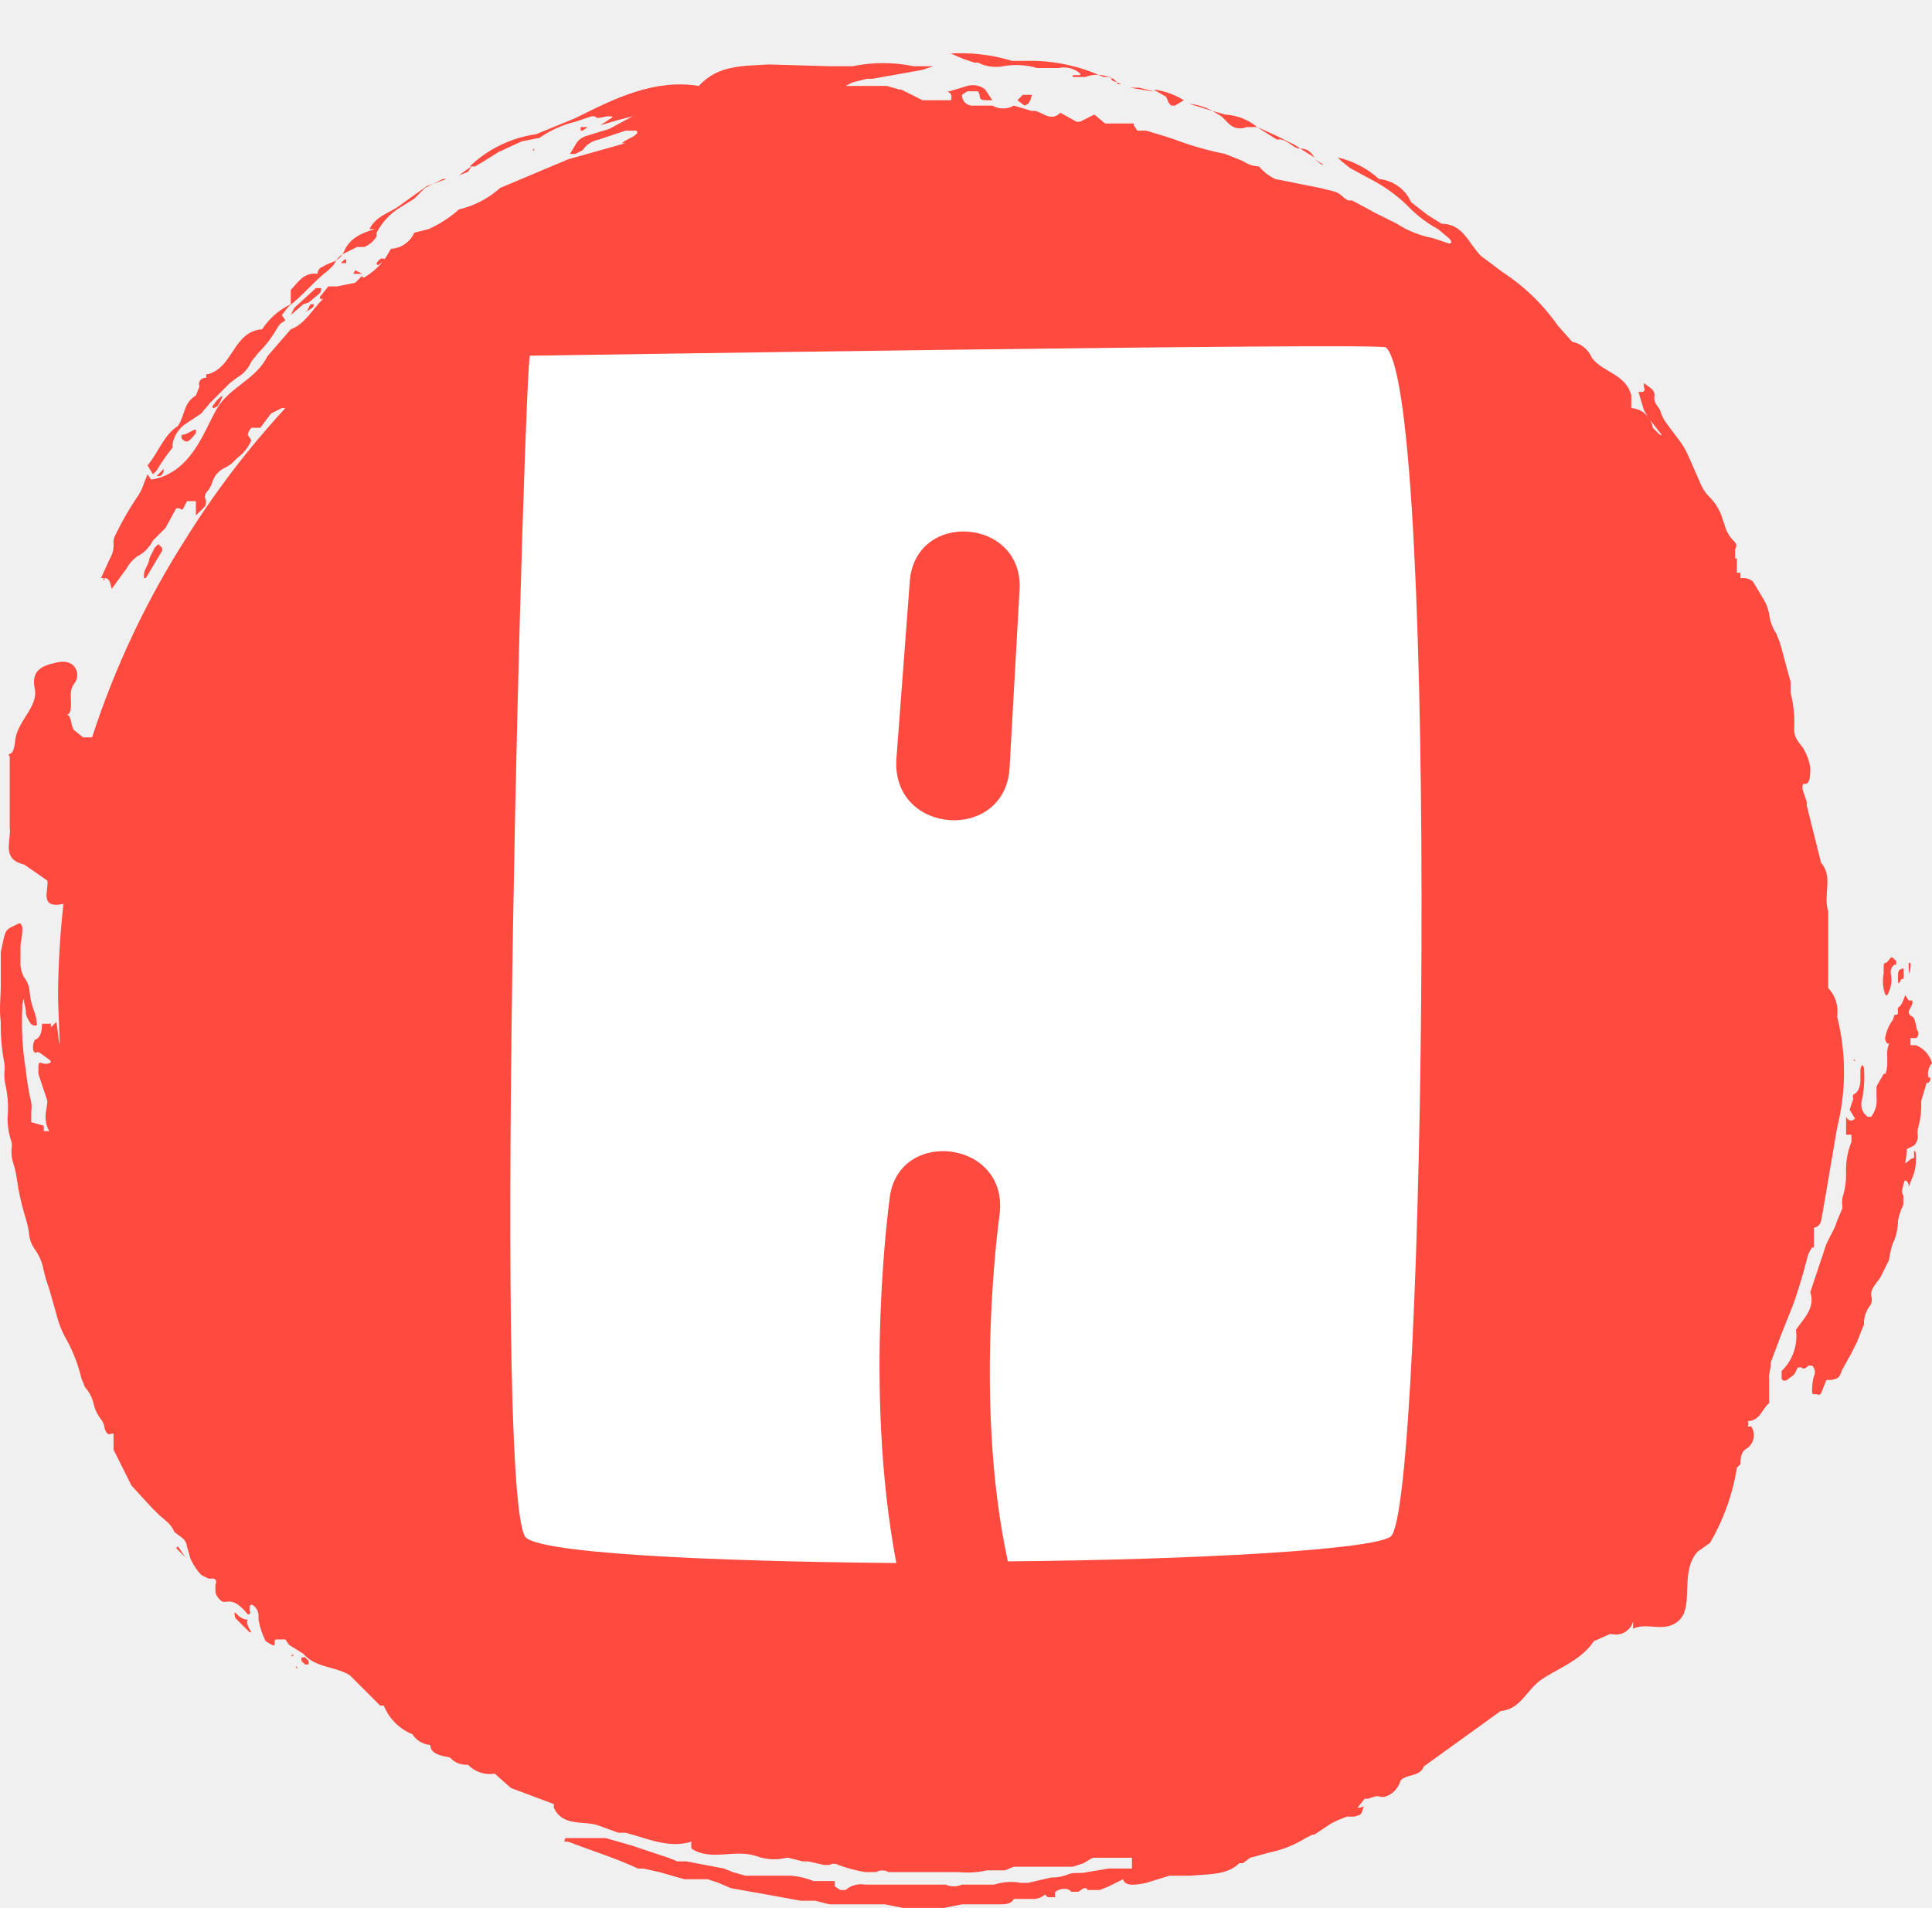
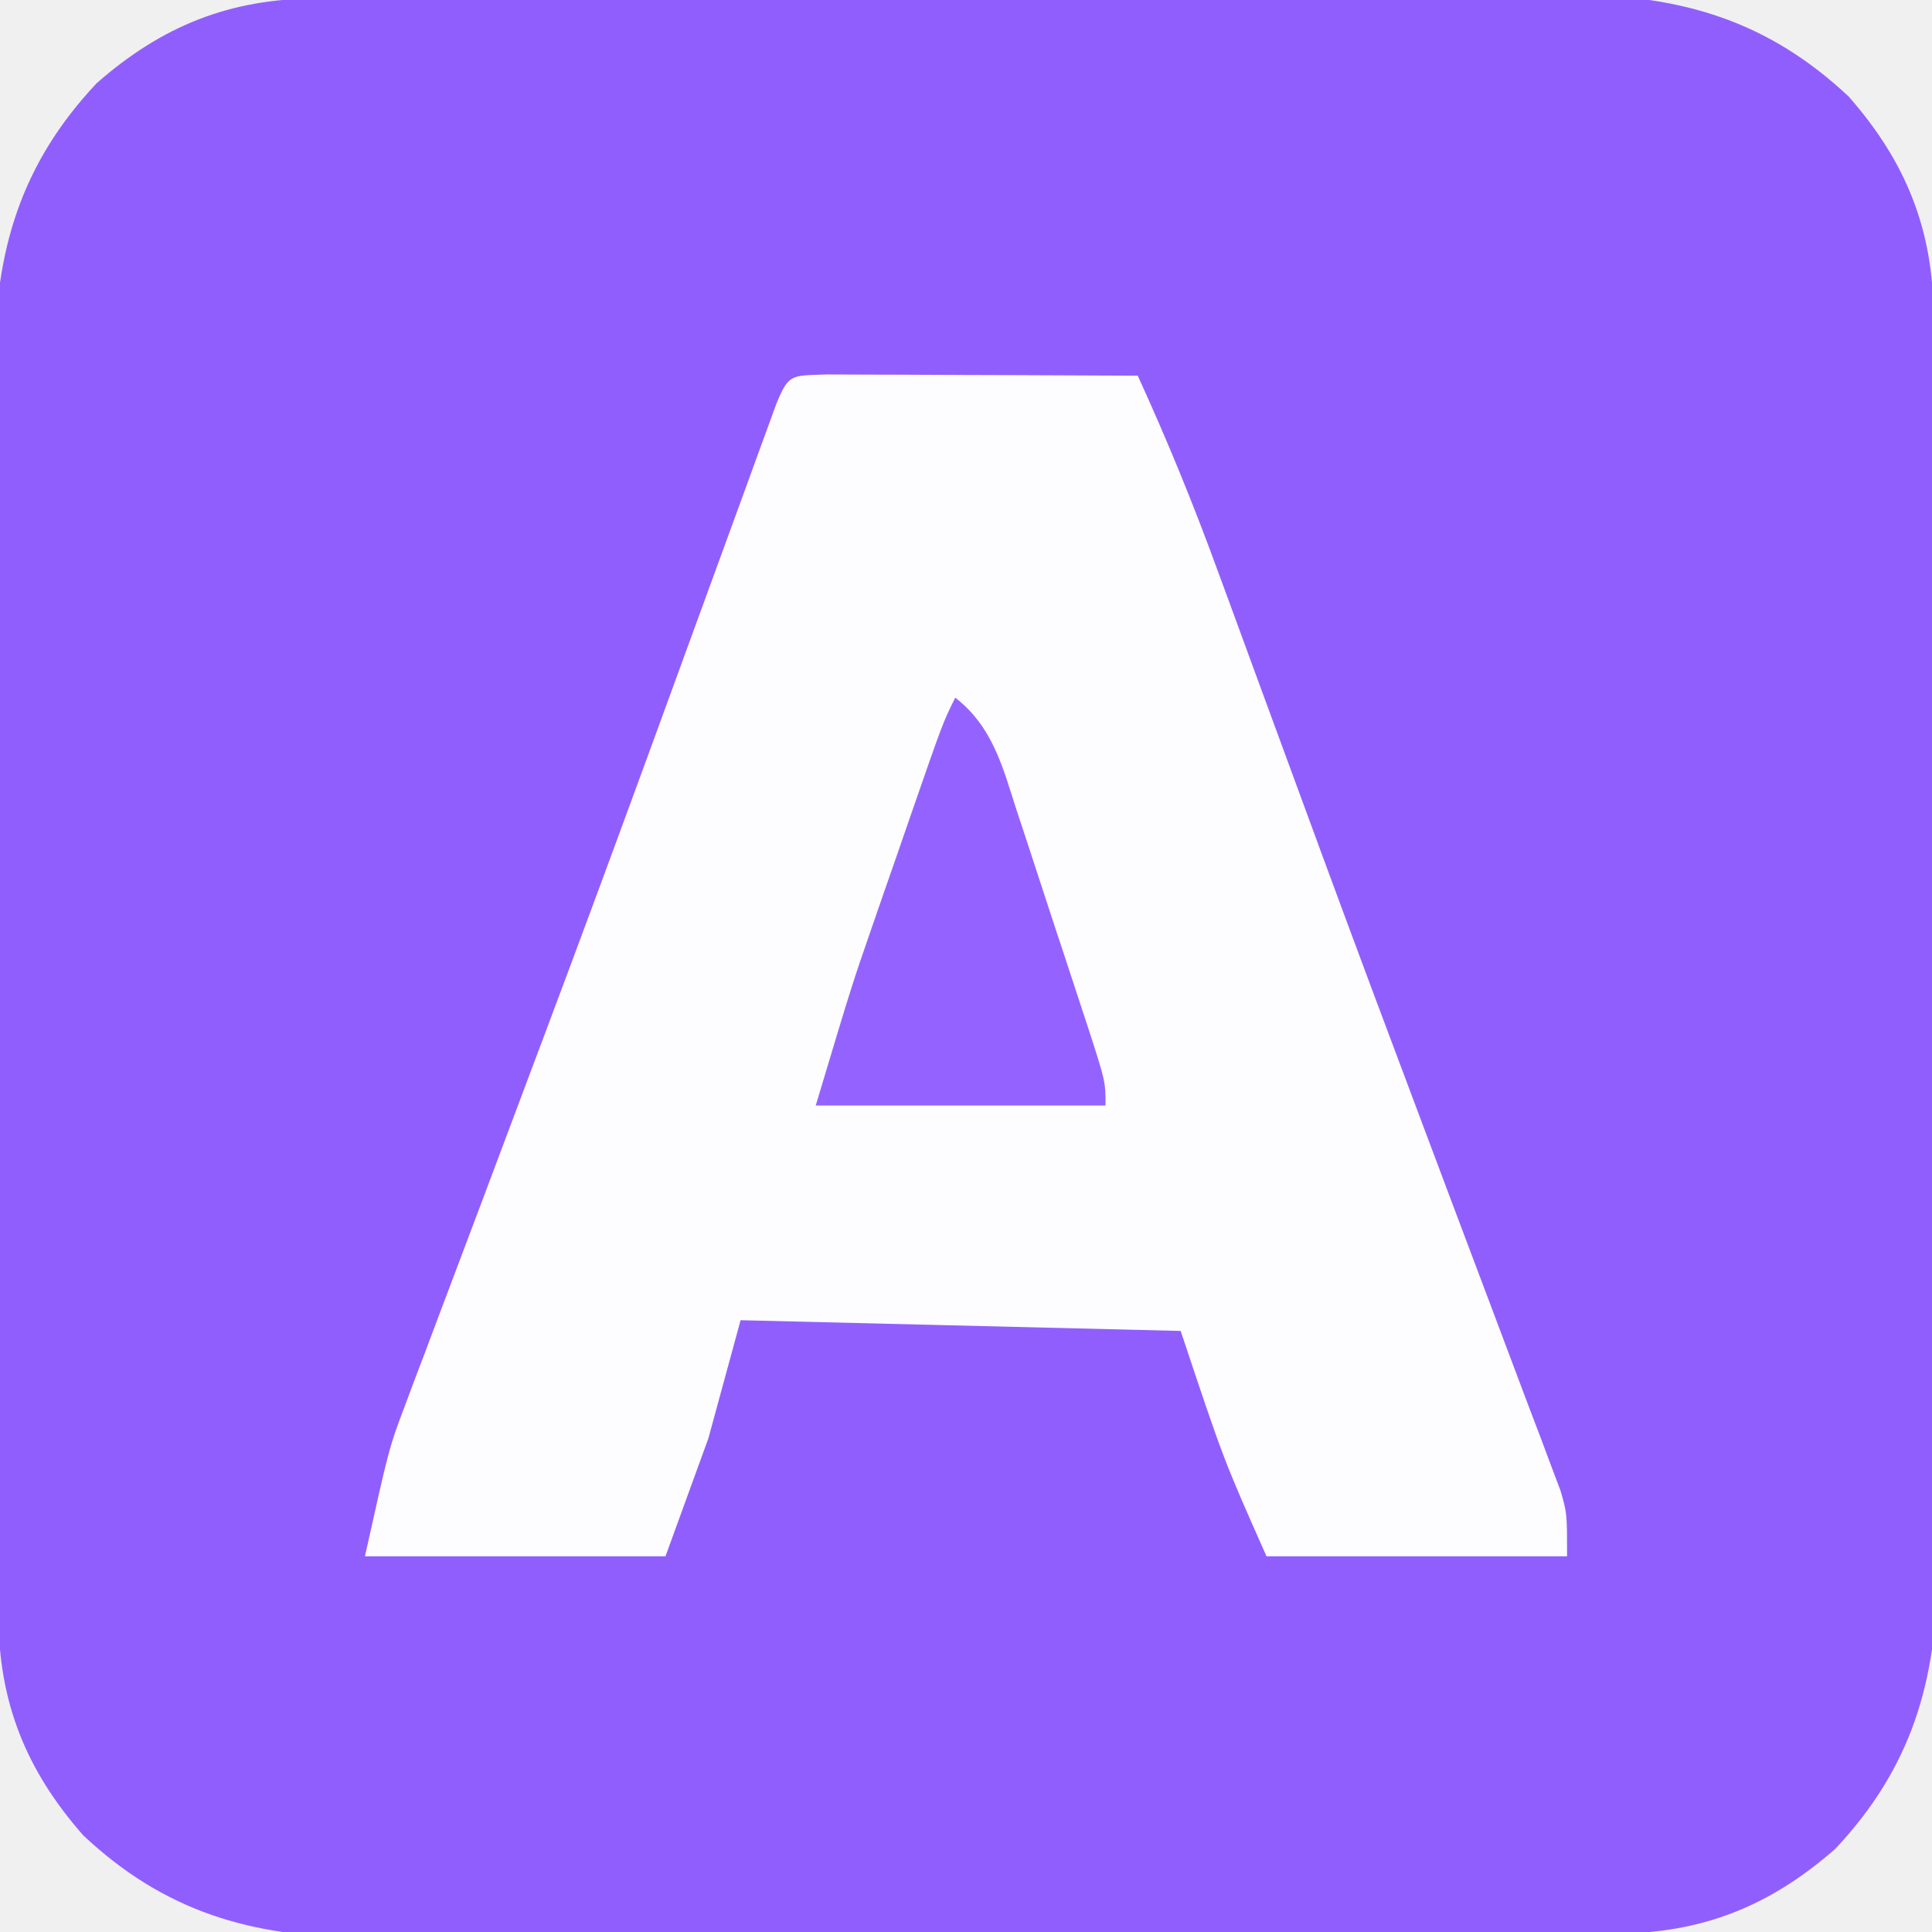
- <svg xmlns="http://www.w3.org/2000/svg" width="308.761" height="304.916" viewBox="0 0 106.008 104.687" class="css-1j8o68f" version="1.1" id="svg23">
-   <defs id="SvgjsDefs2684" />
-   <g id="SvgjsG2685" featurekey="rootContainer" transform="matrix(0.9820593,0,0,0.9820593,-0.05456052,0)" fill="#ff4a3f">
-     <g id="g17">
-       <path d="M19.8 15.3h.5l-.4-.2zm.5.1zm.8-.7c0 .1 0 .1.1.1l.4-.3c-.2-.1-.3-.1-.5.2zm.4-.2zm-4.1 2.3zm-.2.6l.3-.2c.1-.1.1-.2.1-.2h-.2l-.2.4c-.1-.1-.1 0 0 0zm2.2-2.9h-.1l-.2.2h.3zm-2.1 2.4l.6-.5c.1-.1.1-.2.1-.3h-.3l-1.2 1.1-.2.4.7-.6zm-1.1.8z" id="path3" />
-       <path d="M9.7 25v-.2a1.7 1.7 0 0 1 .7-1.1l.9-.6.5-.6.7-.7.4-.4.4-.3a1.9 1.9 0 0 0 .8-.9l.4-.5a5.9 5.9 0 0 0 1-1.3l.2-.3.3-.2-.2-.3.4-.5c.8-.6 1.4-1.4 2.2-2l.3-.3a1.4 1.4 0 0 1 .5-.6l.8-.4h.4a1.4 1.4 0 0 0 .7-.6V13a3.5 3.5 0 0 1 1.3-1.4l.8-.5.2-.2.4-.4 1-.5h.2l-1.1.4-1.4 1c-.6.5-1.4.6-1.8 1.4h.3c-.7.2-1.4.5-1.7 1.2s-.8.6-1.2.9a.4.4 0 0 0-.3.4c-.8-.1-1.1.5-1.5.9v.8a3.9 3.9 0 0 0-1.6 1.4c-1.6.1-1.6 2.1-3 2.5h-.1a.2.2 0 0 0 0 .2c-.3 0-.5.2-.4.5l-.2.5c-.7.4-.6 1.1-1 1.7-.8.5-1.1 1.5-1.7 2.2l.3.5.2-.2a11.6 11.6 0 0 1 .9-1.3zM53.9 3.3l.6.2h.2a2.2 2.2 0 0 0 1.4.2 4.1 4.1 0 0 1 1.9.1h1.2a1.4 1.4 0 0 1 1.2.3.1.1 0 0 1 0 .1H60a.1.1 0 0 0 0 .1h.7a1.8 1.8 0 0 1 1.3 0c.2 0 .1.1.2.2l.5.2h-.2c-.2-.4-.5-.4-.8-.4a9.7 9.7 0 0 0-4.3-.9h-.8A9.8 9.8 0 0 0 53 3h.2zm7.3 3.1zM50.3 4.7zm10.9 1.7h.2-.2zM19 14.7zm32.1-10zm17.6 2.2a.9.9 0 0 0 1 .2h.6a3.1 3.1 0 0 0-1.8-.7l-.7-.2.5.3zm-3.4-1.3c0 .1.1.2.2.3h.2l.5-.3a4.2 4.2 0 0 0-1.7-.6l.7.4zm7.4 2.7l.8.5c-.2-.3-.4-.5-.8-.5z" id="path5" />
-       <path d="M99 76.1l.6-1.6.6-1.5c.2-.5.6-1.8.8-2.6a1.7 1.7 0 0 1 .3-.7h.1v-1.1c.5-.1.4-.6.5-.9l.8-4.7a12.7 12.7 0 0 0 0-6.2 1.9 1.9 0 0 0-.5-1.6v-4.3c-.3-.9.3-1.9-.4-2.7L101 45a.4.4 0 0 0 0-.2l-.2-.6a.5.5 0 0 1 0-.4h.1c.3 0 .3-.5.3-.9a3 3 0 0 0-.4-1.1l-.3-.4a1.1 1.1 0 0 1-.2-.7 6.7 6.7 0 0 0-.2-2v-.6c-.2-.7-.4-1.5-.6-2.2l-.2-.5a2.5 2.5 0 0 1-.4-1.1 2.5 2.5 0 0 0-.3-.8l-.6-1a.8.8 0 0 0-.6-.2h-.1V32h-.2v-.8H97V31a.4.4 0 0 0 0-.1v-.2c.1-.2.1-.3-.1-.5a1.8 1.8 0 0 1-.4-.6l-.2-.6a2.9 2.9 0 0 0-.7-1.2 2.2 2.2 0 0 1-.5-.7l-.7-1.6a4.3 4.3 0 0 0-.6-1l-.6-.8a2.4 2.4 0 0 1-.4-.8l-.2-.3a.6.6 0 0 1-.1-.5.5.5 0 0 0-.2-.4l-.4-.3v.2c.1.2 0 .3-.1.3h-.2l.3 1 .3.5.7.9h-.1l-.2-.2-.2-.2a1.3 1.3 0 0 0-1.2-1.1v-.7c-.3-1.2-1.6-1.3-2.2-2.1a1.5 1.5 0 0 0-1.1-.9l-.8-.9a11.3 11.3 0 0 0-3.1-3l-.8-.6-.4-.3c-.7-.7-1-1.8-2.2-1.8l-.8-.5-.9-.7a2.2 2.2 0 0 0-1.8-1.3 5.1 5.1 0 0 0-2.3-1.2l.2.2.5.4 1.3.7a8.5 8.5 0 0 1 2.1 1.6 6.8 6.8 0 0 0 1.5 1.1l.6.5c.1.1.2.2.1.3H81l-.9-.3a5.6 5.6 0 0 1-2-.8l-1.2-.6-1.3-.7h-.2c-.3-.1-.4-.4-.8-.5l-.8-.2-2.5-.5a2.6 2.6 0 0 1-.9-.7 1.7 1.7 0 0 1-.9-.3l-1-.4a18.1 18.1 0 0 1-2.8-.8l-.6-.2-1-.3h-.5l-.2-.3v-.1h-1.6l-.6-.5-.4.2-.4.2h-.2l-.9-.5c-.6.6-1.1-.2-1.6-.1l-1-.3a1.2 1.2 0 0 1-1.2 0h-1.2a.6.6 0 0 1-.5-.6l.3-.2h.6a.7.7 0 0 1 .1.3c0 .2.2.2.5.2h.2l-.4-.6a1.1 1.1 0 0 0-1-.2l-1 .3H53c.3.2.2.3.2.5h-1.6l-.4-.2-.8-.4h-.1l-.7-.2h-2.3l.4-.2.8-.2h.3l1.7-.3 1.1-.2.6-.2h-1.1a8.4 8.4 0 0 0-3.4 0h-1.3L43 3.6c-1.4.1-2.8 0-3.9 1.2-2.5-.4-4.7.7-6.9 1.8l-2.2.9a6.7 6.7 0 0 0-3.7 1.8h.3l.5-.3.8-.5 1.3-.6 1-.2a6 6 0 0 1 2-.9l.9-.3h.2c.1.2.5 0 .7 0h.2c.1 0 .1.1 0 .1l-.6.4 1-.3.8-.2-1.3.7-1.3.4a1 1 0 0 0-.6.5l-.3.5h.3l.4-.2a1.4 1.4 0 0 1 .9-.6l1.5-.5h.5a.1.1 0 0 1 .1.2c-.2.2-.6.3-.8.5h.2l-3.2.9-3.8 1.6a5.2 5.2 0 0 1-2.3 1.2 6.6 6.6 0 0 1-1.7 1.1l-.8.2a1.5 1.5 0 0 1-1.3.9l-.3.5a3.7 3.7 0 0 1-1.2 1.1h-.1v-.1l-.2.2-.2.2-1 .2h-.5l-.4.5c-.1.1-.1.2 0 .2h.1c-.6.6-1 1.4-1.8 1.7L15 19.9c-.6 1.2-1.8 1.6-2.6 2.6s-1.4 3.9-3.9 4.3l-.2-.3-.2.5a2.7 2.7 0 0 1-.4.8 16.9 16.9 0 0 0-1.2 2.1.8.8 0 0 0-.1.5 1.4 1.4 0 0 1-.2.8l-.5 1.1h.2c.3 0 .3.3.4.6l.8-1.1a2.2 2.2 0 0 1 .6-.7 2 2 0 0 0 .9-.9l.3-.3.4-.4.6-1.1h.2c.1.1.1.1.2 0l.2-.4h.5v.8l.5-.5a.5.5 0 0 0 0-.5.4.4 0 0 1 .1-.3 1.5 1.5 0 0 0 .3-.5 1.3 1.3 0 0 1 .8-.9l.3-.2.3-.3a2.4 2.4 0 0 0 .8-1l-.2-.3c0-.1.1-.3.2-.4h.5l.6-.8.6-.3h.2a48.8 48.8 0 0 0-5.5 7.2h-.1.1a48.4 48.4 0 0 0-5.3 11.2h-.5l-.5-.4c-.2-.2-.1-.7-.4-.9h.1c.3-.5-.1-1.2.3-1.7s.1-1.4-.9-1.2-1.5.5-1.3 1.5-1 1.8-1.1 2.9-.5.5-.3.9v3.9c.1.8-.5 1.8.8 2.1l1.3.9c.1.5-.5 1.6.9 1.3a49.2 49.2 0 0 0-.3 5c0 1.1.1 2.2.1 3.3v-.4c-.1-.4-.1-.8-.2-1.3l-.3.3v-.2h-.5c0 .5-.1.8-.4.9a.9.9 0 0 0-.1.5c0 .1.1.3.2.2s.4.2.7.4-.2.3-.4.2-.2.1-.2.3v.3l.5 1.5c0 .3-.1.6-.1.9a1.7 1.7 0 0 0 .2.8h-.3v-.3l-.7-.2v-.6a1.5 1.5 0 0 0 0-.5 14.6 14.6 0 0 1-.3-1.8 16.6 16.6 0 0 1-.2-3.5.9.9 0 0 1 .1-.5v.2a2.9 2.9 0 0 1 .1.5.8.8 0 0 0 .1.4c.1.2.2.4.4.4s.1-.1.1-.2a2.1 2.1 0 0 0-.1-.5 4.2 4.2 0 0 1-.3-1.3 1.5 1.5 0 0 0-.3-.7 1.6 1.6 0 0 1-.2-.9v-.8c0-.3.1-.6.1-.9a.5.5 0 0 0-.1-.4h-.1c-.8.4-.7.2-1 1.6V55c0 .7-.1 1.4 0 2.1a10.8 10.8 0 0 0 .2 2.3 1.8 1.8 0 0 1 0 .5 3.1 3.1 0 0 0 .1.9 5.9 5.9 0 0 1 .1 1.3 3.9 3.9 0 0 0 .2 1.7 1.2 1.2 0 0 1 0 .4 2.1 2.1 0 0 0 .1.8 4.9 4.9 0 0 1 .2.9 14 14 0 0 0 .5 2.2 5 5 0 0 1 .2 1 1.7 1.7 0 0 0 .3.7 2.9 2.9 0 0 1 .5 1.2 8.5 8.5 0 0 0 .3 1l.4 1.4a5.4 5.4 0 0 0 .6 1.5 8.5 8.5 0 0 1 .8 2.1l.2.5a2.1 2.1 0 0 1 .5 1 2.1 2.1 0 0 0 .4.8 1 1 0 0 1 .2.5c.1.3.2.4.4.3h.1v.9l.5 1 .5 1 1.1 1.2.4.4c.3.3.7.5.9 1l.4.3a.7.7 0 0 1 .3.5l.2.7a3.3 3.3 0 0 0 .6.9l.4.2h.3a.2.2 0 0 1 .1.3 2.5 2.5 0 0 0 0 .5.9.9 0 0 0 .4.5h.2c.4-.1.8.2 1.2.7h.1c0-.1.1-.1 0-.2v-.2c0-.1.1-.2.2-.1a.7.7 0 0 1 .3.6v.2a4.3 4.3 0 0 0 .4 1.2c.5.3.5.3.5.1s0-.2.2-.2h.4l.2.3.8.5c.7.8 1.8.7 2.6 1.2l1.7 1.7h.2a2.9 2.9 0 0 0 1.6 1.6 1.3 1.3 0 0 0 1 .6c0 .5.6.6 1.1.7a1.2 1.2 0 0 0 .8.4h.2a1.7 1.7 0 0 0 1.5.5l.9.8 2.4.9v.2c.5 1.1 1.7.7 2.5 1l1.1.4h.4c1.2.3 2.4.9 3.7.5a.7.7 0 0 0 0 .4c1.1.7 2.4 0 3.6.4a2.9 2.9 0 0 0 1.7.1h.1l.8.2h.3l.9.2h.3a.5.5 0 0 1 .5 0 7.9 7.9 0 0 0 1.5.4h.6a.7.7 0 0 1 .7 0h3.9a5 5 0 0 0 1.6-.1h1l.5-.2H60l.6-.2.5-.3h2.2v.6H62l-1.2.2c-.4.1-.7 0-1 .1a2.4 2.4 0 0 1-1 .2l-1.3.3h-.4a3.1 3.1 0 0 0-1.5.1h-1.8a1.1 1.1 0 0 1-.9 0h-4.5a1.3 1.3 0 0 0-1.1.3H47l-.3-.2v-.3h-1.2a4.1 4.1 0 0 0-1.3-.3h-2.5l-.7-.2-.5-.2-2.1-.4h-.5l-.5-.2-2.1-.7-1.4-.4h-2.2c-.1 0-.1.1-.1.2h.2c1.3.5 2.6.9 3.9 1.5h.3l.9.2 1.4.4h1.3l.6.2.7.3 1.7.3 1.1.2 1.1.2h.8l.8.2h3.1l1 .2h2.3l1-.2H56c.4 0 .6-.1.7-.3h1a1 1 0 0 0 .8-.3c-.1.1 0 .1.1.2h.4v-.2c0-.1 0-.1.2-.2s.6-.1.7.1h.4l.3-.2c.2 0 .2 0 .2.1h.7l.5-.2.8-.4c.1.3.4.4 1.3.2l1.3-.4h1.2c.9-.1 2 0 2.7-.7h.2l.4-.3 1.1-.3a6.1 6.1 0 0 0 2-.8l.4-.2h.1l.9-.6.4-.2.5-.2h.4c.4-.1.4-.1.5-.4s0-.1-.2-.1h-.1l.4-.5h.2c.3-.1.5-.2.7-.1h.2a1.3 1.3 0 0 0 .9-.9c.3-.4 1.1-.2 1.3-.8l4.3-3.1c1.1-.1 1.4-1.1 2.2-1.7s2.3-1.1 3-2.2l.9-.4h.1a1 1 0 0 0 1.2-.7v.4c.8-.4 1.8.3 2.6-.5s0-2.7 1-3.8l.7-.5a12.1 12.1 0 0 0 1.5-4.2l.2-.2c0-.3 0-.7.4-.9a.9.9 0 0 0 .2-1.2h-.2a.3.3 0 0 0 0-.3c.7 0 .8-.7 1.2-1V77a.5.5 0 0 1 0-.2 3.8 3.8 0 0 0 .1-.7zM5.9 32.2z" id="path7" />
-       <path d="M26.4 9.3l-.3.2-.4.3.5-.2zm6.1-2h.1l.3-.2h-.4zm-2.6 1l-.1.1h.1v-.1zm-1.5 1.4zm1.3-.2zm-6.3 3.1zM9.2 26.2l-.4.4H9a.4.4 0 0 0 .2-.4zm3-3.5a2.1 2.1 0 0 0 .3-.6 1.5 1.5 0 0 0-.5.5c-.1.1-.1.2 0 .2zM11 24.2V24c-.2 0-.5.3-.8.3v.2c.3.3.4.2.8-.3zm3 66.2zM73.9 9.2h.1l-.5-.3zm-2.5-1.4c.5-.1.8.4 1.2.5h.1l-.3-.2-1-.5-1.1-.5.3.2zM52.8 3.1zm11.7 2h-.1l-1.2-.2h.5zm2 .7l1.3.4a3.3 3.3 0 0 0-1.3-.4zm-9 0a1 1 0 0 0 .2-.5h-.5l-.3.3.4.3zm9 1.6zM49.9 4.2zm2.9.7zM48.5 4zm13.8 2.1a.5.5 0 0 0 0 .1zm44.8 52.3h-.3V58h.3c.1 0 .2-.3.1-.4s-.1-.7-.3-.8a.3.3 0 0 1-.2-.3l.2-.4a.4.4 0 0 0 0-.2h-.2l-.2-.3c-.1.3-.2.6-.4.7a.5.5 0 0 0 0 .2c0 .1 0 .2-.1.2h-.1a1.1 1.1 0 0 1-.1.3 2.3 2.3 0 0 0-.4.9.4.4 0 0 0 .1.4h.1a1.7 1.7 0 0 0-.1.8v.4a1.8 1.8 0 0 1-.1.5h-.1l-.4.7v.6a1.5 1.5 0 0 1-.3 1.1h-.2l-.2-.2a.9.9 0 0 1-.1-.8 6.5 6.5 0 0 0 .1-1.7c0-.1-.1-.2-.1-.2a.5.5 0 0 0-.1.3v.6c0 .2-.1.6-.3.7s-.1.2-.1.3l-.2.6.3.5c-.2.2-.4.1-.5-.1v1h.3v.4a4.2 4.2 0 0 0-.3 1.4 3.3 3.3 0 0 0 0 .4 4 4 0 0 1-.2 1.3 2 2 0 0 0 0 .6l-.3.7a3.2 3.2 0 0 1-.3.7l-.3.6-.9 2.7c.3.9-.4 1.5-.8 2.1a2.7 2.7 0 0 1-.8 2.3v.4c0 .1.1.2.3.1l.4-.3.2-.4h.2c.1.1.2.1.4-.1h.2a.5.5 0 0 1 .1.6 2.9 2.9 0 0 0-.1.8c0 .1 0 .2.1.2h.2c.1.1.2 0 .3-.3l.2-.5h.3c.4-.1.4-.1.6-.6l.5-.9.3-.6.4-1a1.6 1.6 0 0 1 .3-1 .6.6 0 0 0 .1-.6c0-.2 0-.3.2-.6l.3-.4.5-1a4.7 4.7 0 0 1 .2-.9 3 3 0 0 0 .3-1.3 3.8 3.8 0 0 1 .3-.9v-.5c-.1-.2-.1-.2 0-.6s.1-.2.2-.2a.4.4 0 0 1 .1.3l.2-.5a2.3 2.3 0 0 0 .2-.9v-.3c0-.1 0-.3-.1-.3v.4c-.2 0-.3.2-.5.3a6.4 6.4 0 0 0 .1-.8l.4-.2a.7.7 0 0 0 .2-.6 1.4 1.4 0 0 1 0-.3 4.8 4.8 0 0 0 .2-1.4v-.2l.3-1h.1a.3.3 0 0 0 .1-.3h-.1a.9.9 0 0 1 .2-.8 1.5 1.5 0 0 0-.9-1zm-1.2 7.8zm-.2-9.9zm0 0zM9.1 30.8a.3.3 0 0 0 0-.2l-.2-.2-.2.2-.3.6c0 .3-.3.6-.3.9v.2h.1zm96.3 24.8h.1a1.7 1.7 0 0 0 .2-1.2.5.5 0 0 1 .2-.5h.1v-.2l-.2-.2h-.1c-.1.1-.2.3-.3.3s-.1.1-.1.3v.3a2.2 2.2 0 0 0 .1 1.2zM13.2 90.1c-.1 0 0 .2 0 .3l.8.8h.1c-.2-.3-.3-.6-.2-.7a.9.9 0 0 1-.5-.2zm.8.3zm92.3-35.7h.1a2 2 0 0 0 0-.6c-.3.1-.3.1-.3.6s.1.1.2 0z" id="path9" />
-       <path d="M106.7 62a.6.6 0 0 0 .1-.5c0-.1-.1-.2-.1-.1h-.2v.2c0 .4.1.5.2.4zm.1-8.2h-.1v.6a1 1 0 0 0 .1-.6zM17.1 92.6h-.2v.2l.2.2h.2v-.2zm86.6-33.3c0-.1 0-.1-.1-.1zM9.9 86.5l.5.5-.4-.6z" id="path11" />
-       <circle cx="10.5" cy="87.1" transform="rotate(-24.8 10.4 87.159)" id="circle13" />
-       <path d="M9.7 30.1h-.1v.2-.2h.1zm83.2-6.6l-.2-.3h-.1zm-14.7 77.1zM5.9 32.2zm-.1.2a.3.3 0 0 0 .1-.2v.2zm1.9-4.9zM61.5 2.4zm42.8 58.2v.1-.1zM16.4 92.5h-.1c.1.1.2 0 .1-.1zm.2.7h.1l-.1-.1v.1zm73.9-71.3zm15.2 34.4zM14.6 91.7zm92.1-37zm-.8 11.4zM34.6 0z" id="path15" />
-     </g>
-   </g>
-   <g id="SvgjsG2686" featurekey="nameFeature-0" transform="matrix(2.284354,0,0,2.284354,27.98006,-5.60952)" fill="#ffffff">
-     <path d="M9.6 16.48 l-0.32 4.24 c-0.08 1.8 2.6 1.96 2.72 0.2 l0.24 -4.28 c0.12 -1.76 -2.56 -1.96 -2.64 -0.16 z M0.48 11 l0 0 c0.04 0 20.48 -0.32 20.56 -0.2 c1.28 1.12 0.96 27.8 0.12 28.56 c-0.4 0.32 -4.64 0.56 -9.2 0.6 c-0.84 -3.84 -0.2 -8.32 -0.2 -8.32 c0.24 -1.8 -2.44 -2.12 -2.64 -0.4 c0 0.04 -0.64 4.52 0.16 8.76 c-4.56 -0.04 -8.68 -0.24 -8.92 -0.64 c-0.8 -1.44 0 -28.28 0.12 -28.36 z" id="path20" />
-   </g>
+ <svg xmlns="http://www.w3.org/2000/svg" version="1.1" width="180" height="180">
+   <path d="M0 0 C1.102 -0.007 2.203 -0.014 3.339 -0.022 C4.543 -0.024 5.747 -0.027 6.988 -0.03 C8.896 -0.04 8.896 -0.04 10.842 -0.05 C15.058 -0.071 19.273 -0.081 23.489 -0.091 C24.944 -0.095 26.398 -0.099 27.853 -0.103 C34.691 -0.123 41.528 -0.137 48.366 -0.145 C56.241 -0.155 64.116 -0.181 71.991 -0.222 C78.089 -0.252 84.187 -0.267 90.284 -0.27 C93.921 -0.272 97.558 -0.281 101.194 -0.306 C105.258 -0.334 109.322 -0.33 113.386 -0.323 C114.578 -0.336 115.77 -0.348 116.998 -0.362 C127.22 -0.298 135.266 2.055 142.817 9.147 C148.162 15.229 150.686 21.545 150.722 29.572 C150.733 31.225 150.733 31.225 150.744 32.911 C150.747 34.115 150.749 35.319 150.752 36.56 C150.759 37.832 150.765 39.104 150.772 40.414 C150.793 44.63 150.803 48.846 150.813 53.061 C150.817 54.516 150.821 55.971 150.826 57.425 C150.845 64.263 150.859 71.1 150.867 77.938 C150.877 85.813 150.903 93.688 150.944 101.563 C150.974 107.661 150.989 113.759 150.992 119.857 C150.994 123.493 151.003 127.13 151.029 130.766 C151.056 134.83 151.052 138.894 151.045 142.958 C151.064 144.746 151.064 144.746 151.084 146.571 C151.02 156.792 148.667 164.839 141.575 172.389 C135.494 177.734 129.178 180.258 121.15 180.294 C120.048 180.301 118.947 180.309 117.812 180.316 C116.005 180.32 116.005 180.32 114.162 180.324 C112.89 180.331 111.618 180.337 110.308 180.344 C106.092 180.365 101.877 180.375 97.661 180.385 C96.206 180.39 94.752 180.394 93.297 180.398 C86.459 180.417 79.622 180.431 72.784 180.439 C64.909 180.449 57.034 180.475 49.159 180.516 C43.061 180.546 36.964 180.561 30.866 180.564 C27.229 180.567 23.593 180.575 19.956 180.601 C15.892 180.628 11.828 180.624 7.764 180.617 C6.572 180.63 5.38 180.643 4.152 180.656 C-6.07 180.593 -14.116 178.239 -21.667 171.147 C-27.012 165.066 -29.536 158.75 -29.572 150.722 C-29.579 149.62 -29.586 148.519 -29.594 147.384 C-29.596 146.179 -29.599 144.975 -29.602 143.735 C-29.609 142.463 -29.615 141.191 -29.622 139.88 C-29.643 135.664 -29.653 131.449 -29.663 127.233 C-29.667 125.778 -29.671 124.324 -29.676 122.869 C-29.695 116.031 -29.709 109.194 -29.717 102.356 C-29.727 94.481 -29.753 86.606 -29.794 78.731 C-29.824 72.633 -29.839 66.536 -29.842 60.438 C-29.844 56.801 -29.853 53.165 -29.878 49.528 C-29.906 45.464 -29.902 41.4 -29.895 37.336 C-29.914 35.548 -29.914 35.548 -29.934 33.724 C-29.87 23.502 -27.517 15.456 -20.425 7.905 C-14.343 2.56 -8.028 0.036 0 0 Z " fill="#915EFE" transform="translate(29.42496,-0.147171)" />
+   <path d="M0 0 C1.349 0 2.698 0.006 4.047 0.016 C5.11 0.018 5.11 0.018 6.195 0.02 C8.467 0.026 10.739 0.038 13.011 0.051 C14.549 0.056 16.086 0.061 17.623 0.065 C21.398 0.076 25.174 0.093 28.949 0.114 C31.681 6.082 34.142 12.096 36.39 18.262 C36.871 19.568 36.871 19.568 37.362 20.901 C38.414 23.762 39.463 26.625 40.511 29.489 C42.02 33.598 43.531 37.708 45.043 41.817 C45.435 42.884 45.828 43.952 46.232 45.052 C49.219 53.163 52.248 61.258 55.293 69.348 C56.172 71.69 57.052 74.032 57.931 76.374 C59.217 79.797 60.504 83.219 61.798 86.639 C63.002 89.818 64.197 93.001 65.39 96.184 C65.752 97.133 66.114 98.082 66.486 99.06 C66.812 99.933 67.139 100.807 67.475 101.708 C67.761 102.466 68.047 103.225 68.342 104.006 C68.949 106.114 68.949 106.114 68.949 110.114 C59.709 110.114 50.469 110.114 40.949 110.114 C36.949 101.114 36.949 101.114 32.949 89.114 C12.654 88.619 12.654 88.619 -8.051 88.114 C-9.041 91.744 -10.031 95.374 -11.051 99.114 C-12.371 102.744 -13.691 106.374 -15.051 110.114 C-24.291 110.114 -33.531 110.114 -43.051 110.114 C-40.801 99.989 -40.801 99.989 -39.365 96.188 C-39.043 95.324 -38.72 94.46 -38.387 93.57 C-38.039 92.656 -37.691 91.742 -37.332 90.801 C-36.777 89.32 -36.777 89.32 -36.21 87.808 C-34.995 84.575 -33.773 81.344 -32.551 78.114 C-30.832 73.544 -29.118 68.973 -27.403 64.403 C-26.963 63.234 -26.524 62.065 -26.072 60.86 C-22.952 52.549 -19.875 44.223 -16.824 35.887 C-16.409 34.752 -15.994 33.618 -15.566 32.449 C-13.954 28.041 -12.343 23.632 -10.736 19.221 C-9.632 16.192 -8.525 13.165 -7.418 10.137 C-7.09 9.232 -6.762 8.327 -6.423 7.395 C-6.124 6.577 -5.824 5.759 -5.515 4.916 C-5.125 3.844 -5.125 3.844 -4.727 2.751 C-3.546 -0.111 -3.334 0.124 0 0 Z " fill="#FDFCFF" transform="translate(77.05103,34.88647)" />
+   <path d="M0 0 C3.474 2.7 4.404 6.415 5.699 10.441 C5.939 11.165 6.179 11.888 6.426 12.634 C6.93 14.16 7.43 15.687 7.926 17.216 C8.687 19.56 9.46 21.901 10.236 24.24 C10.725 25.724 11.212 27.207 11.699 28.691 C11.93 29.394 12.162 30.096 12.4 30.819 C14 35.766 14 35.766 14 38 C5.09 38 -3.82 38 -13 38 C-9.621 26.737 -9.621 26.737 -7.773 21.406 C-7.382 20.274 -6.99 19.143 -6.586 17.977 C-5.987 16.256 -5.987 16.256 -5.375 14.5 C-4.968 13.322 -4.56 12.144 -4.141 10.93 C-1.134 2.268 -1.134 2.268 0 0 Z " fill="#9463FF" transform="translate(89,65)" />
</svg>
